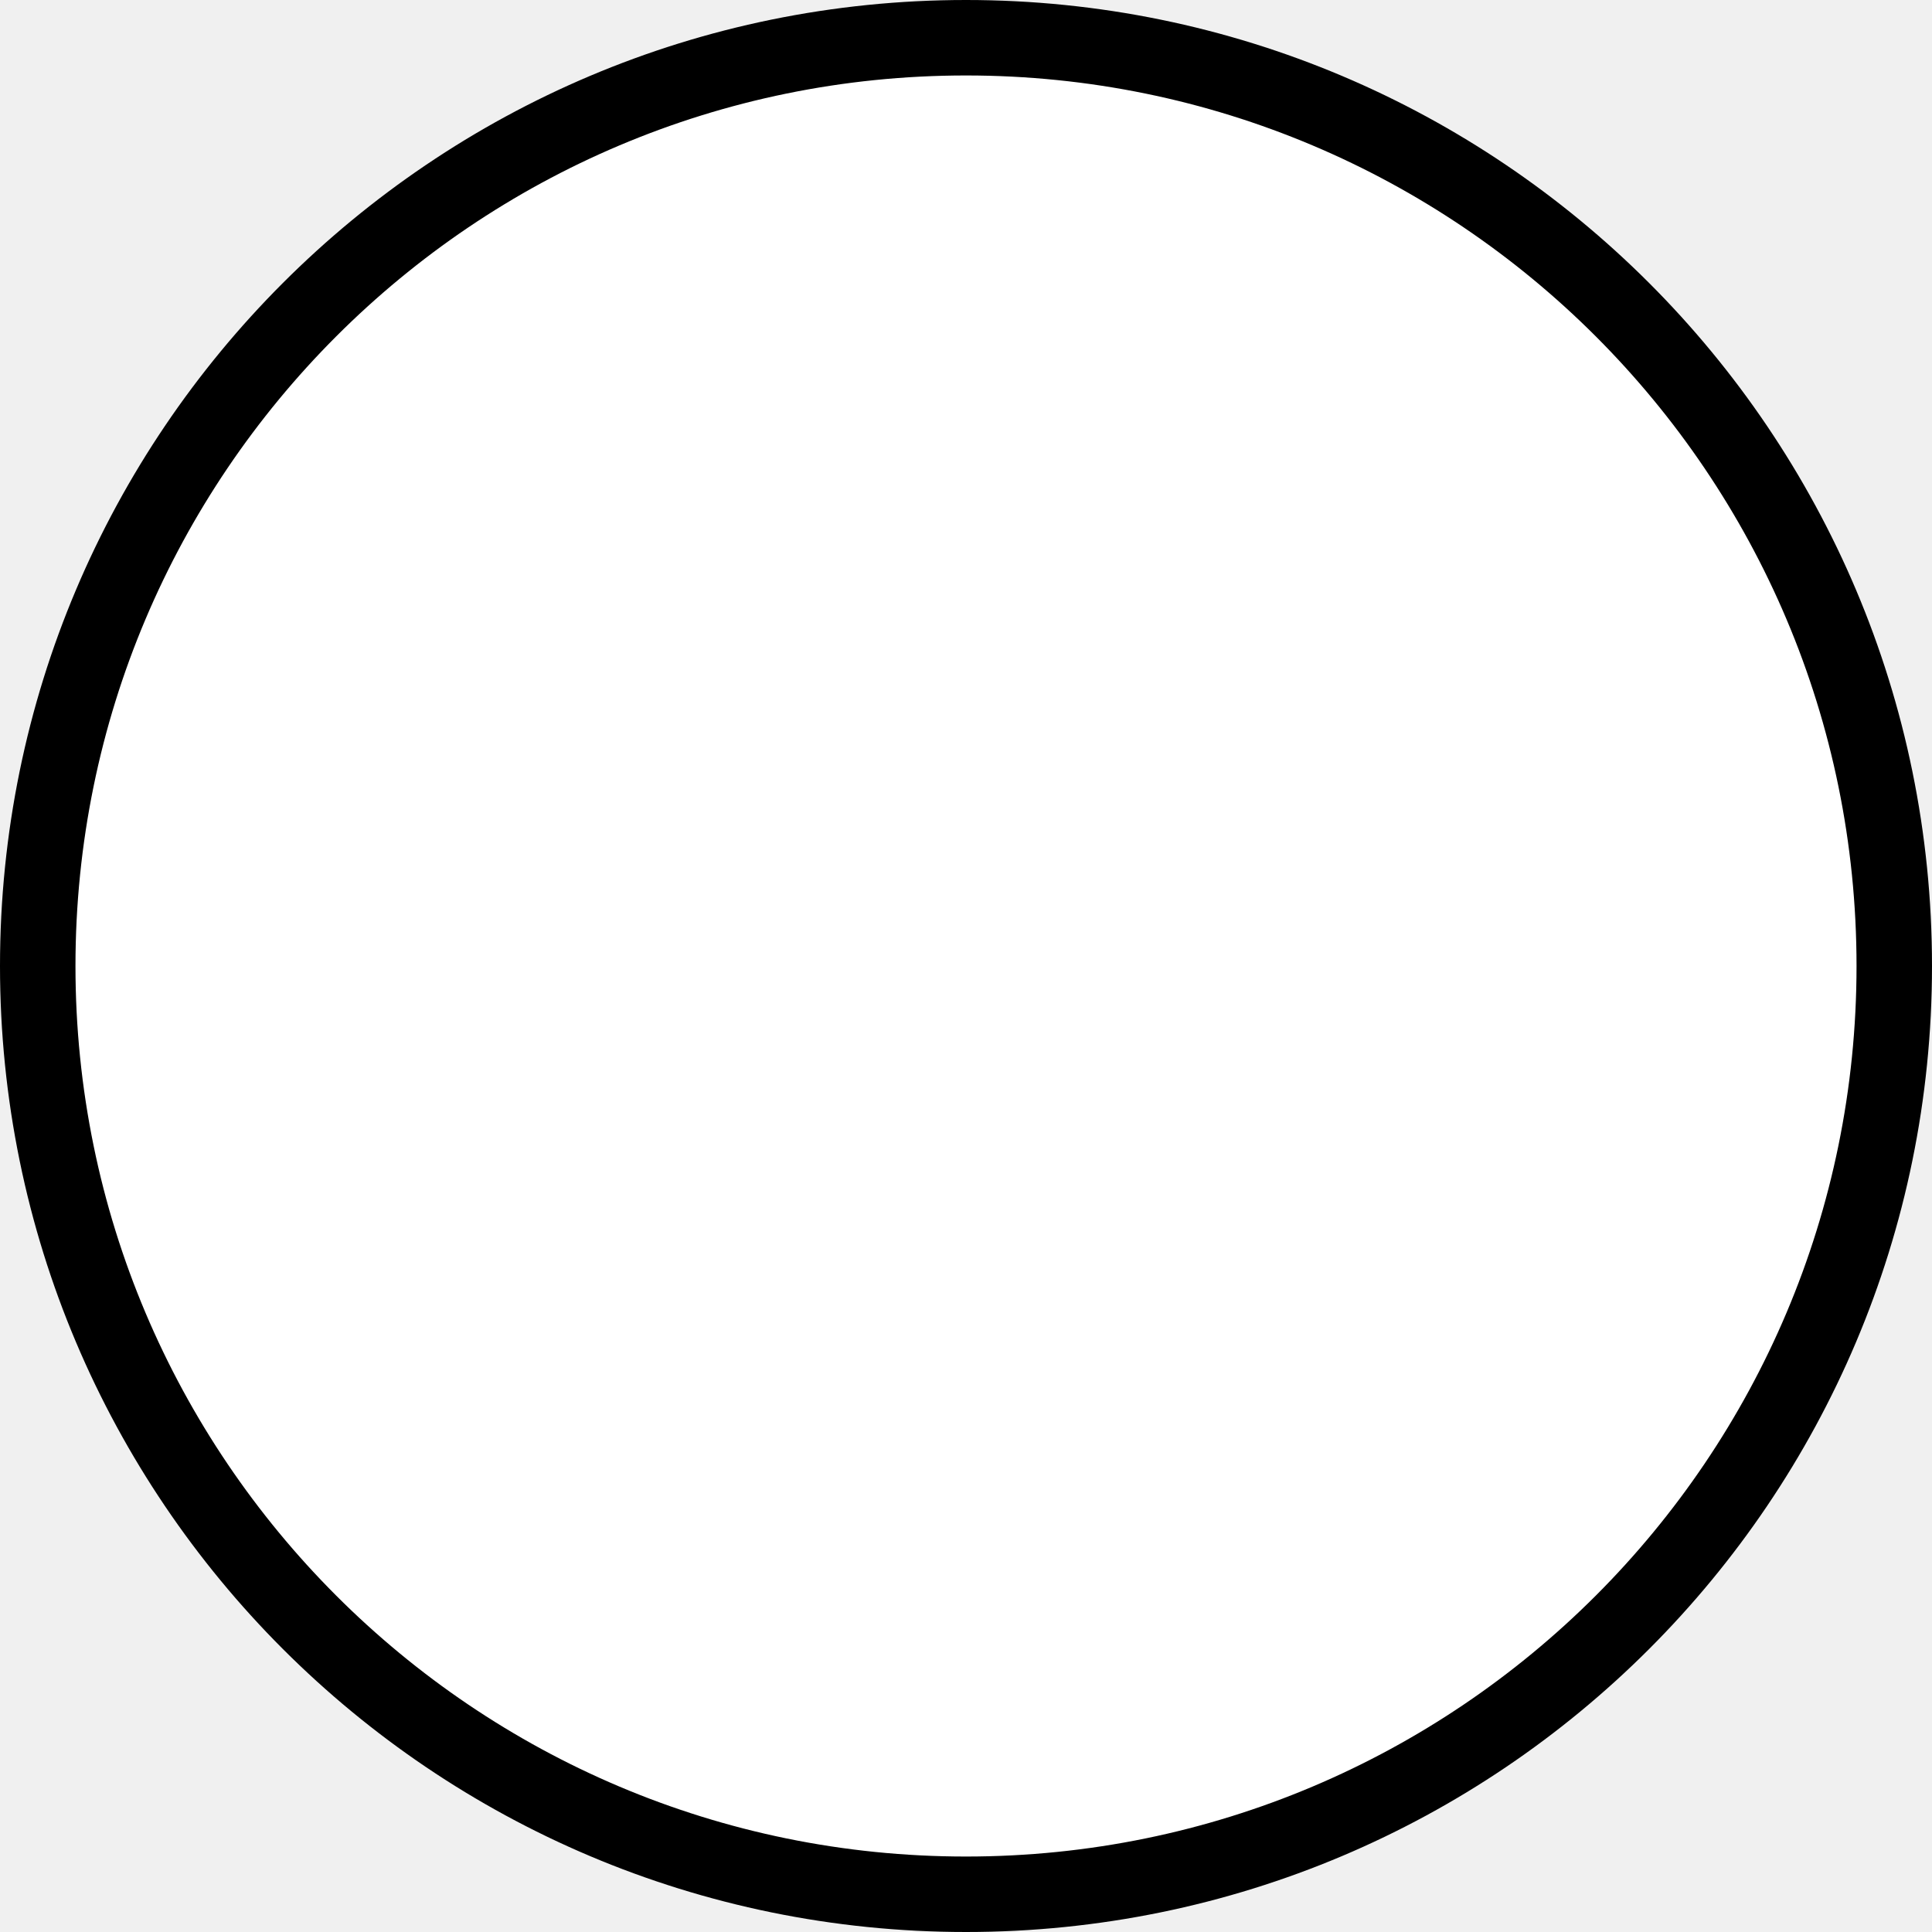
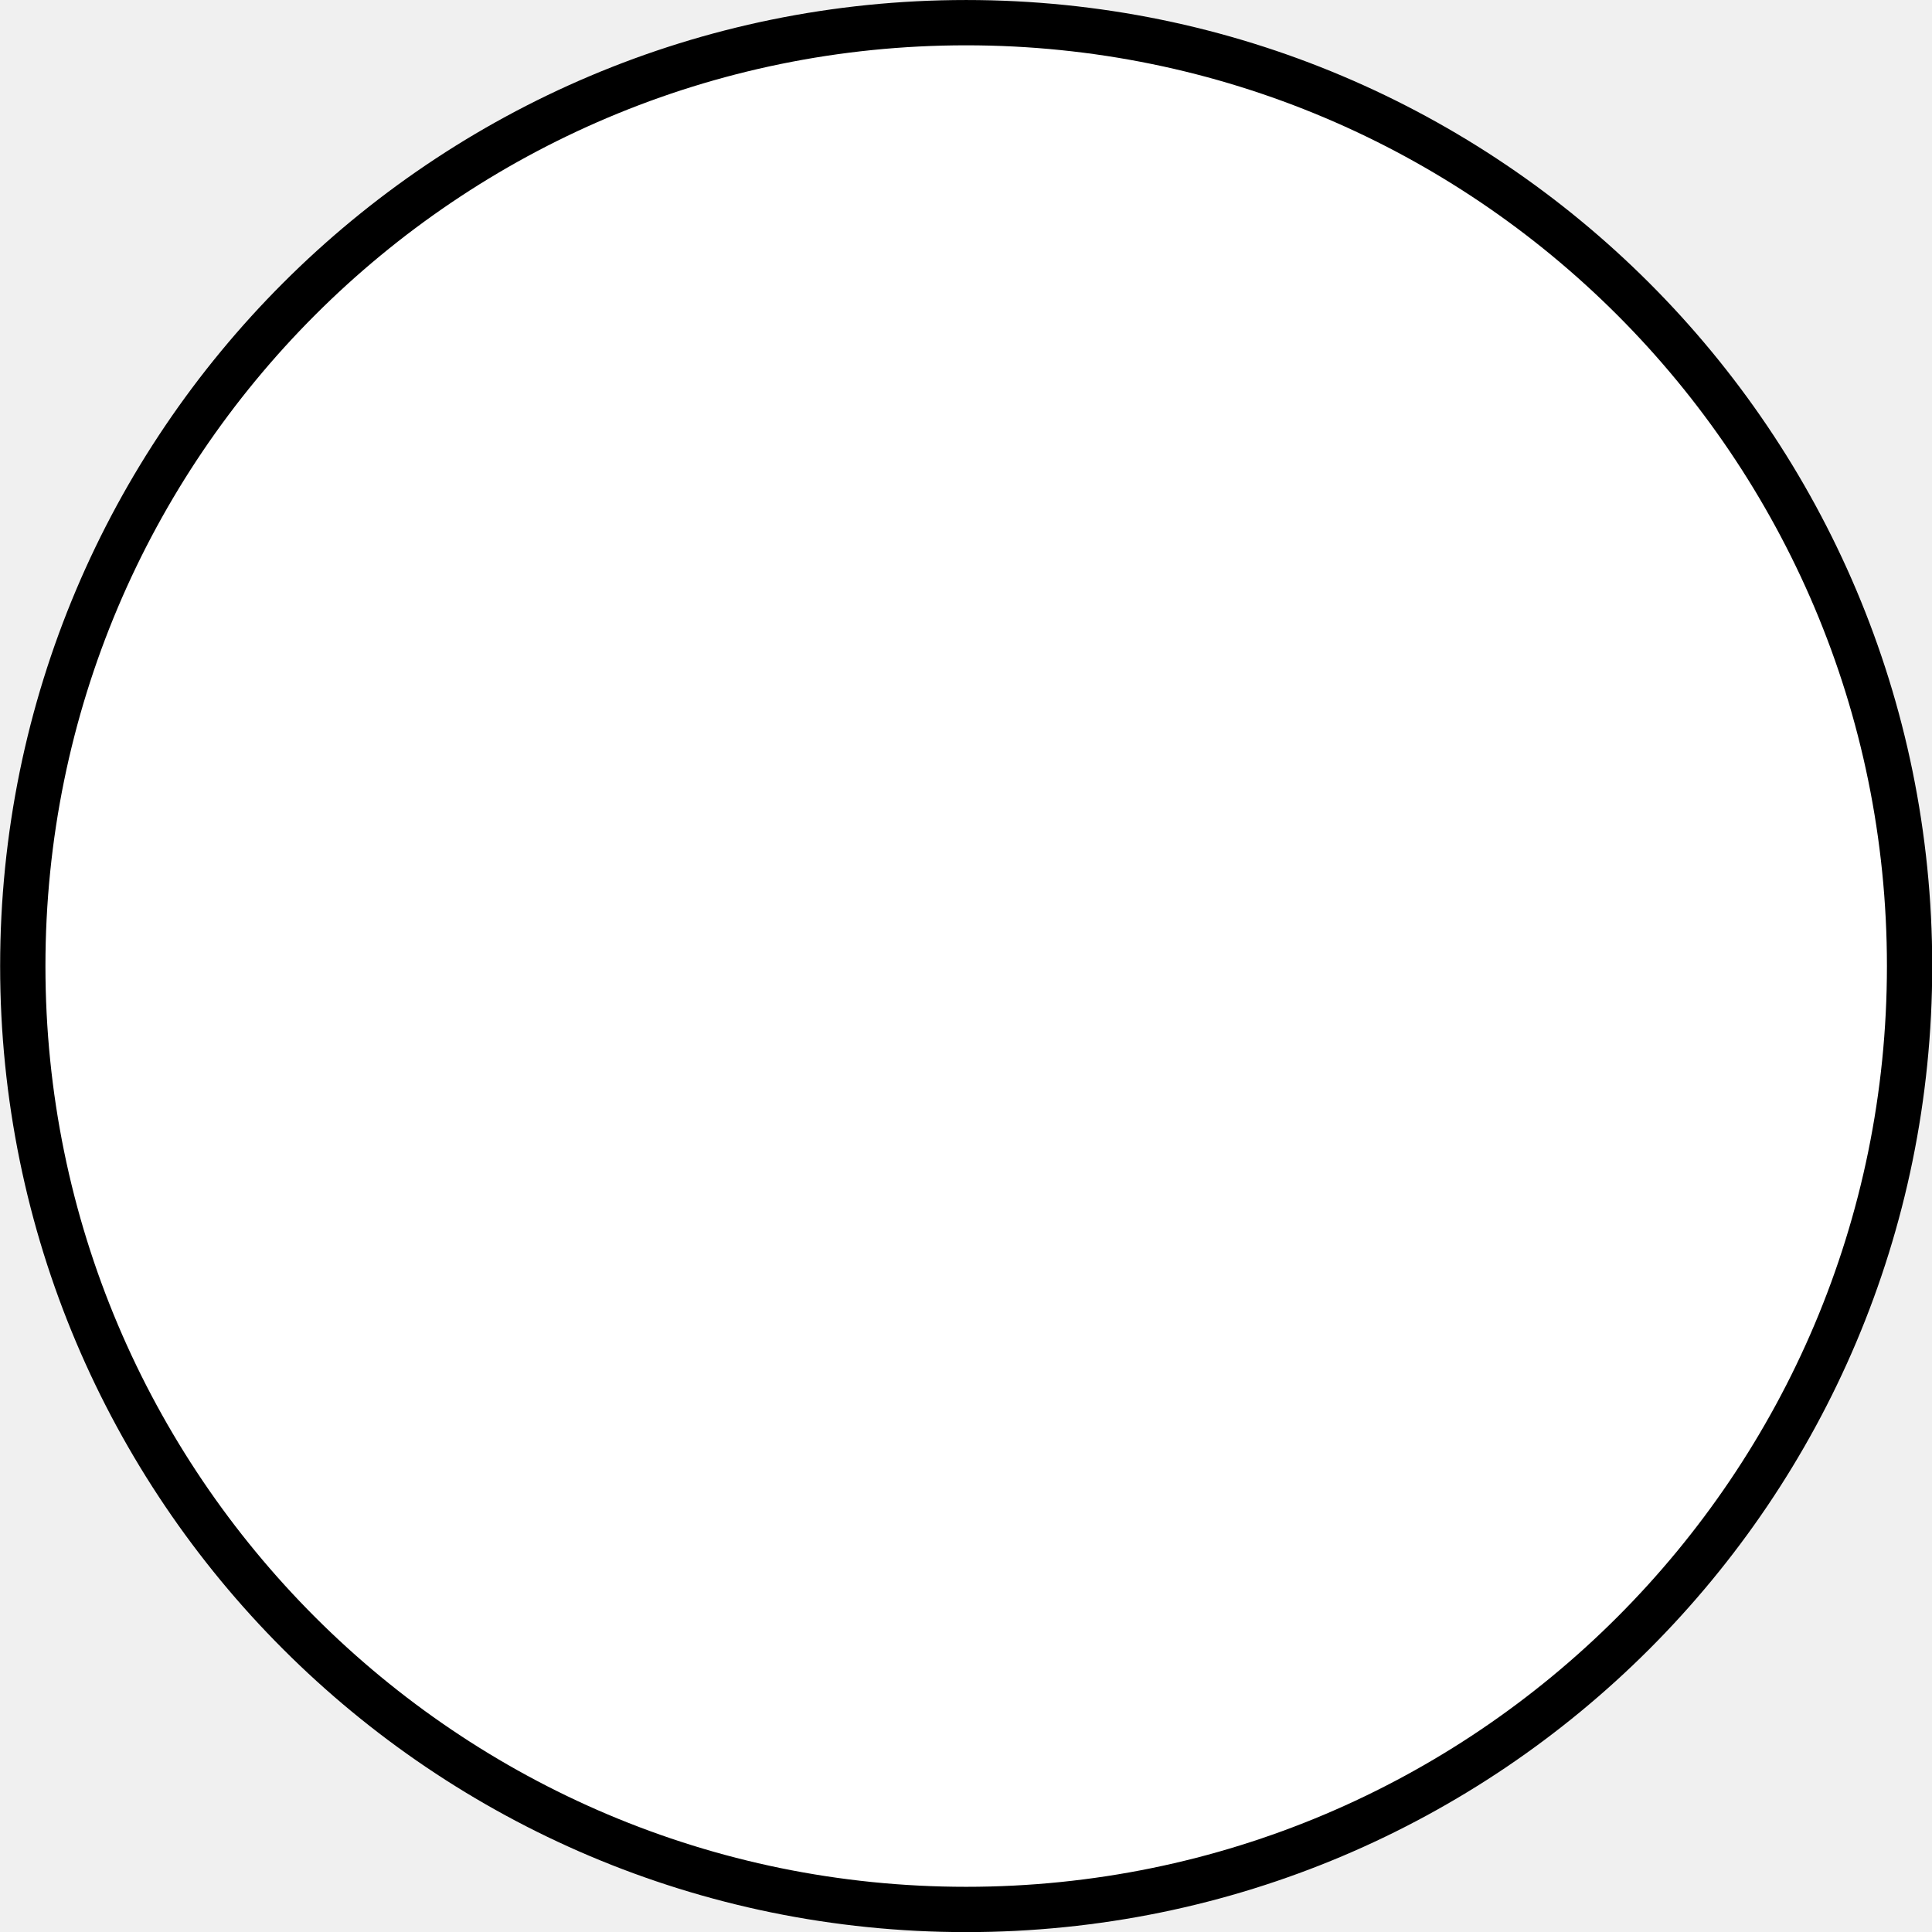
- <svg xmlns="http://www.w3.org/2000/svg" version="1.1" width="128" height="128" viewBox="0,0,128,128">
-   <g transform="translate(-176,-116)">
-     <g data-paper-data="{&quot;isPaintingLayer&quot;:true}" fill="#ffffff" fill-rule="nonzero" stroke="#000000" stroke-width="5" stroke-linecap="butt" stroke-linejoin="miter" stroke-miterlimit="10" stroke-dasharray="" stroke-dashoffset="0" style="mix-blend-mode: normal">
-       <path d="M178.5,180c0,-33.966 27.534,-61.5 61.5,-61.5c33.966,0 61.5,27.534 61.5,61.5c0,33.966 -27.534,61.5 -61.5,61.5c-33.966,0 -61.5,-27.534 -61.5,-61.5z" />
+ <svg xmlns="http://www.w3.org/2000/svg" id="svg2" version="1.1" viewBox="0 0 128 128">
+   <g id="g2" transform="matrix(1.0163 0 0 1.0163 -179.9 -118.93)" fill="#fff" stroke="#000" stroke-width="2.953">
+     <g id="g1" fill="#fff" stroke="#000" stroke-miterlimit="10" stroke-width="2.953" style="mix-blend-mode:normal" data-paper-data="{&quot;isPaintingLayer&quot;:true}">
+       <path id="path1" d="m178.5 180c0-33.966 27.534-61.5 61.5-61.5s61.5 27.534 61.5 61.5-27.534 61.5-61.5 61.5-61.5-27.534-61.5-61.5z" fill="#fff" stroke="#000" stroke-width="2.953" />
    </g>
  </g>
</svg>
